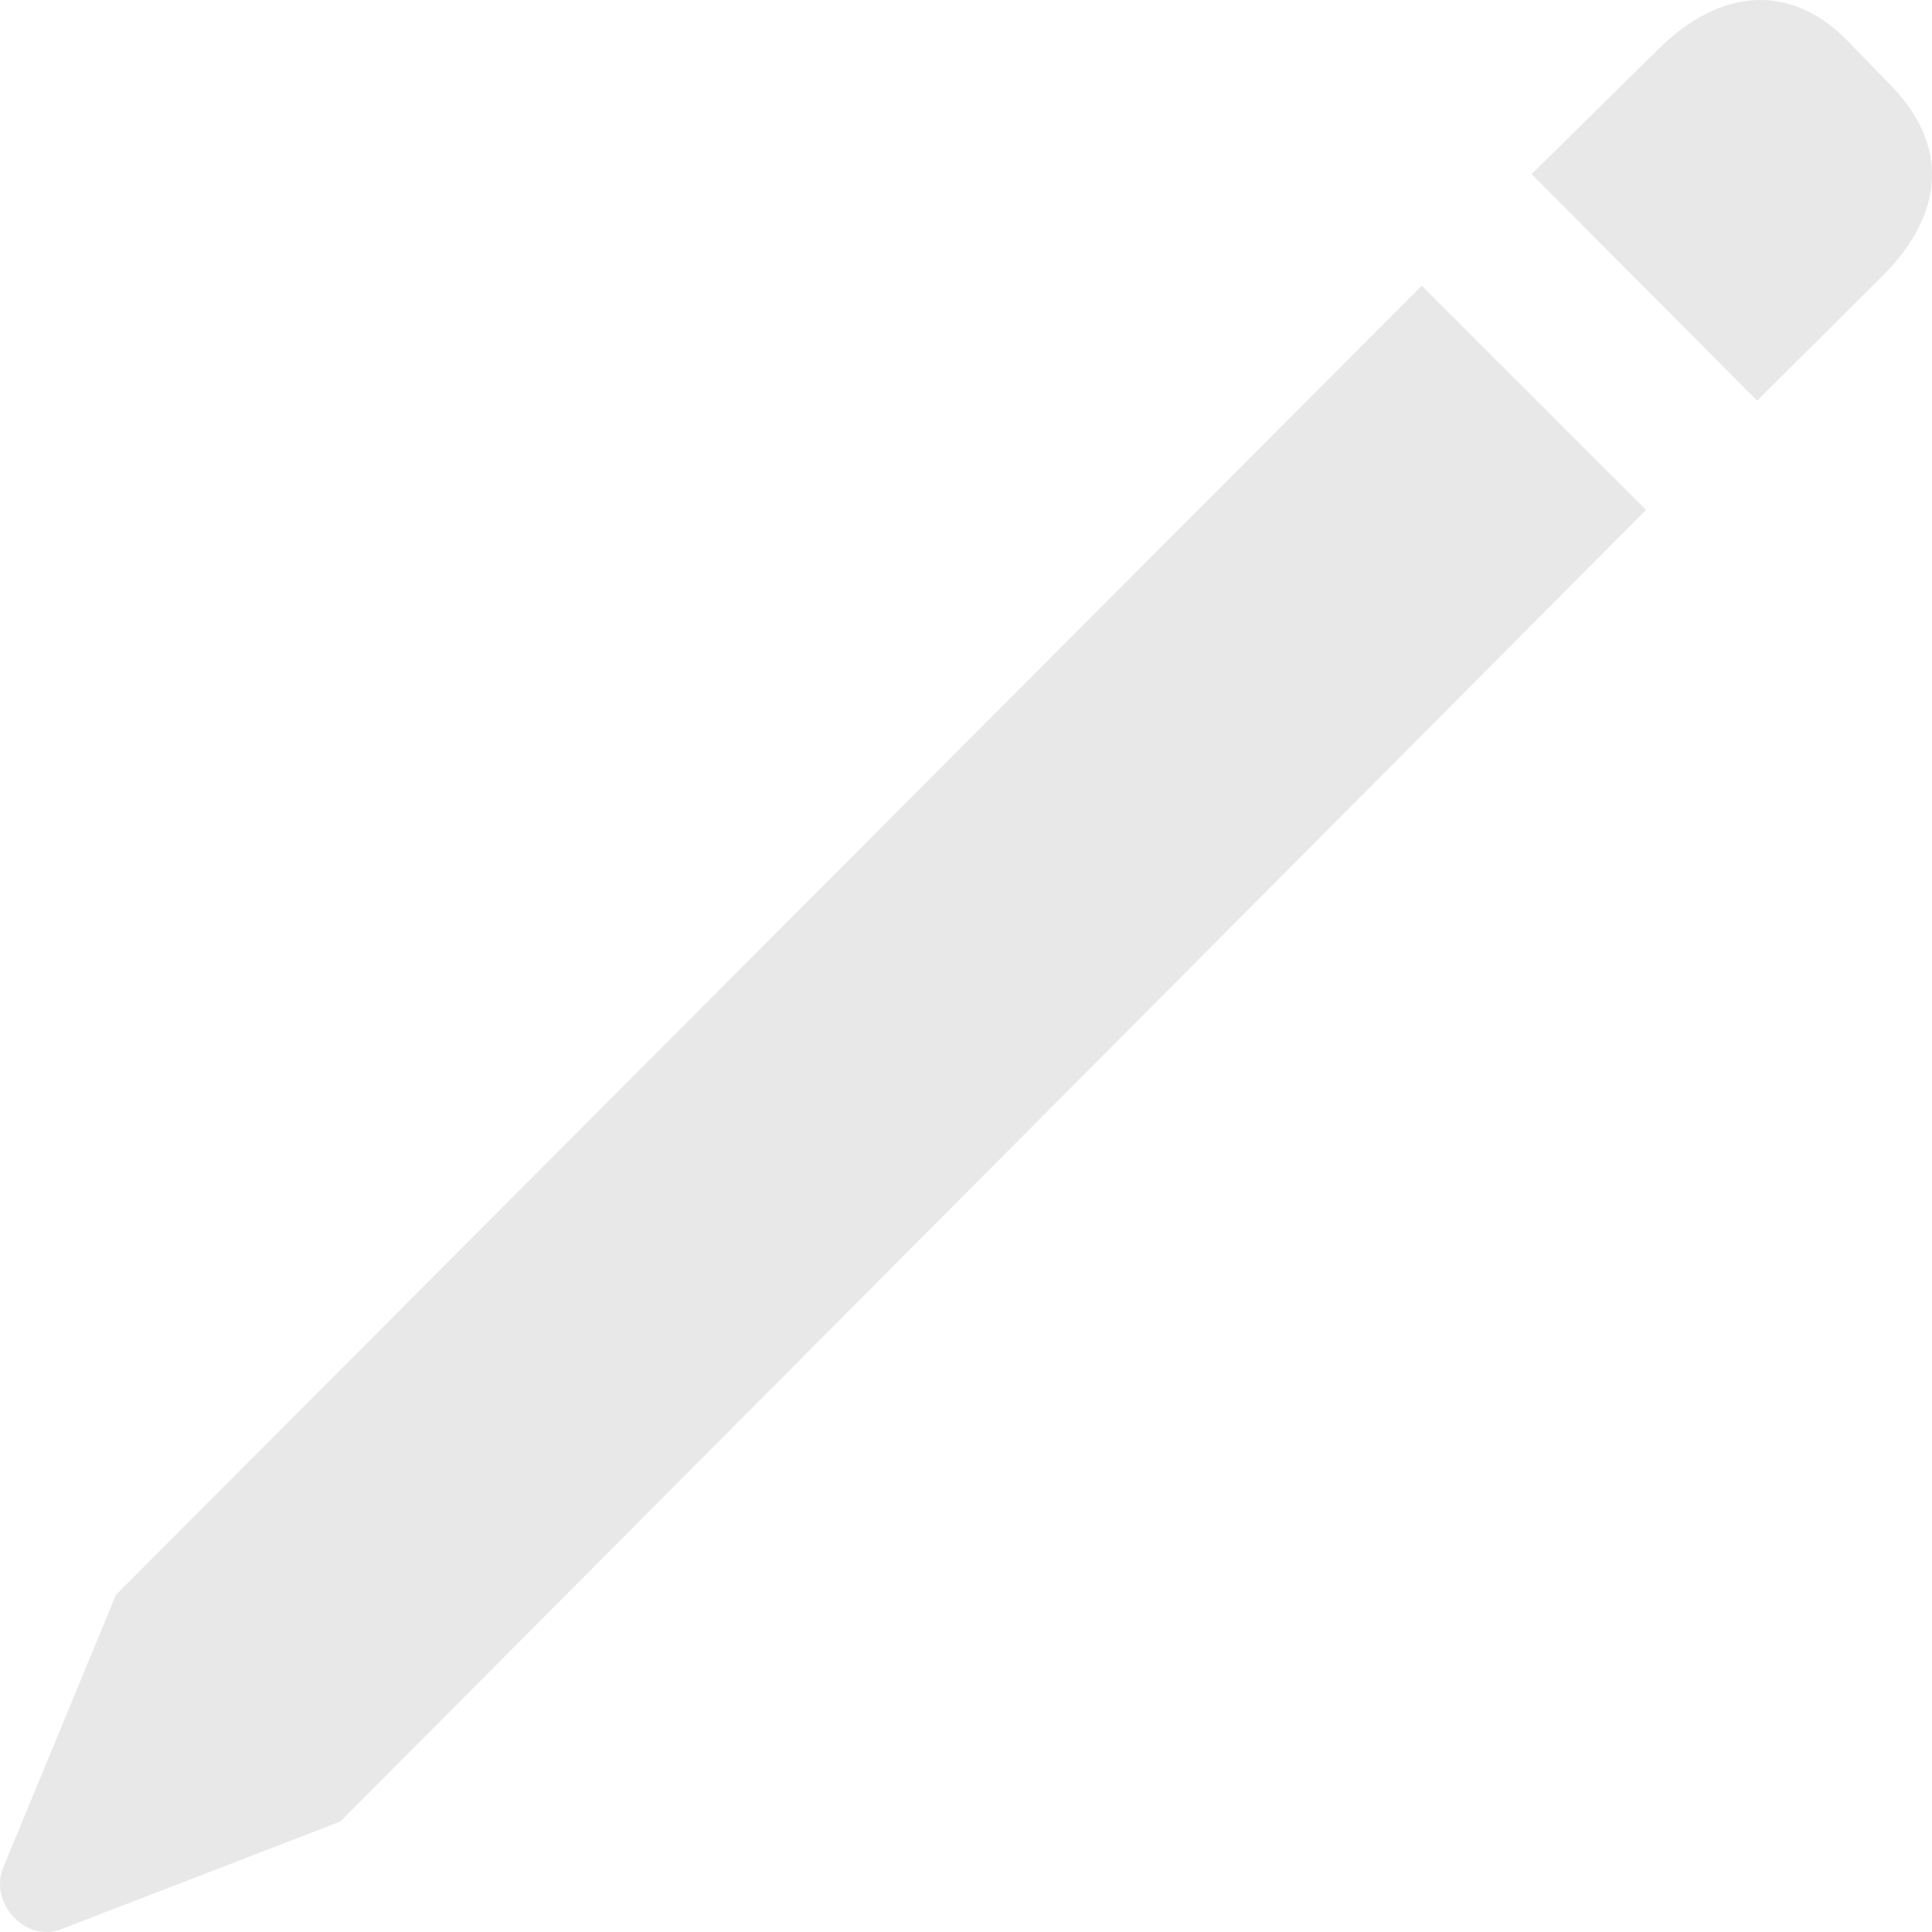
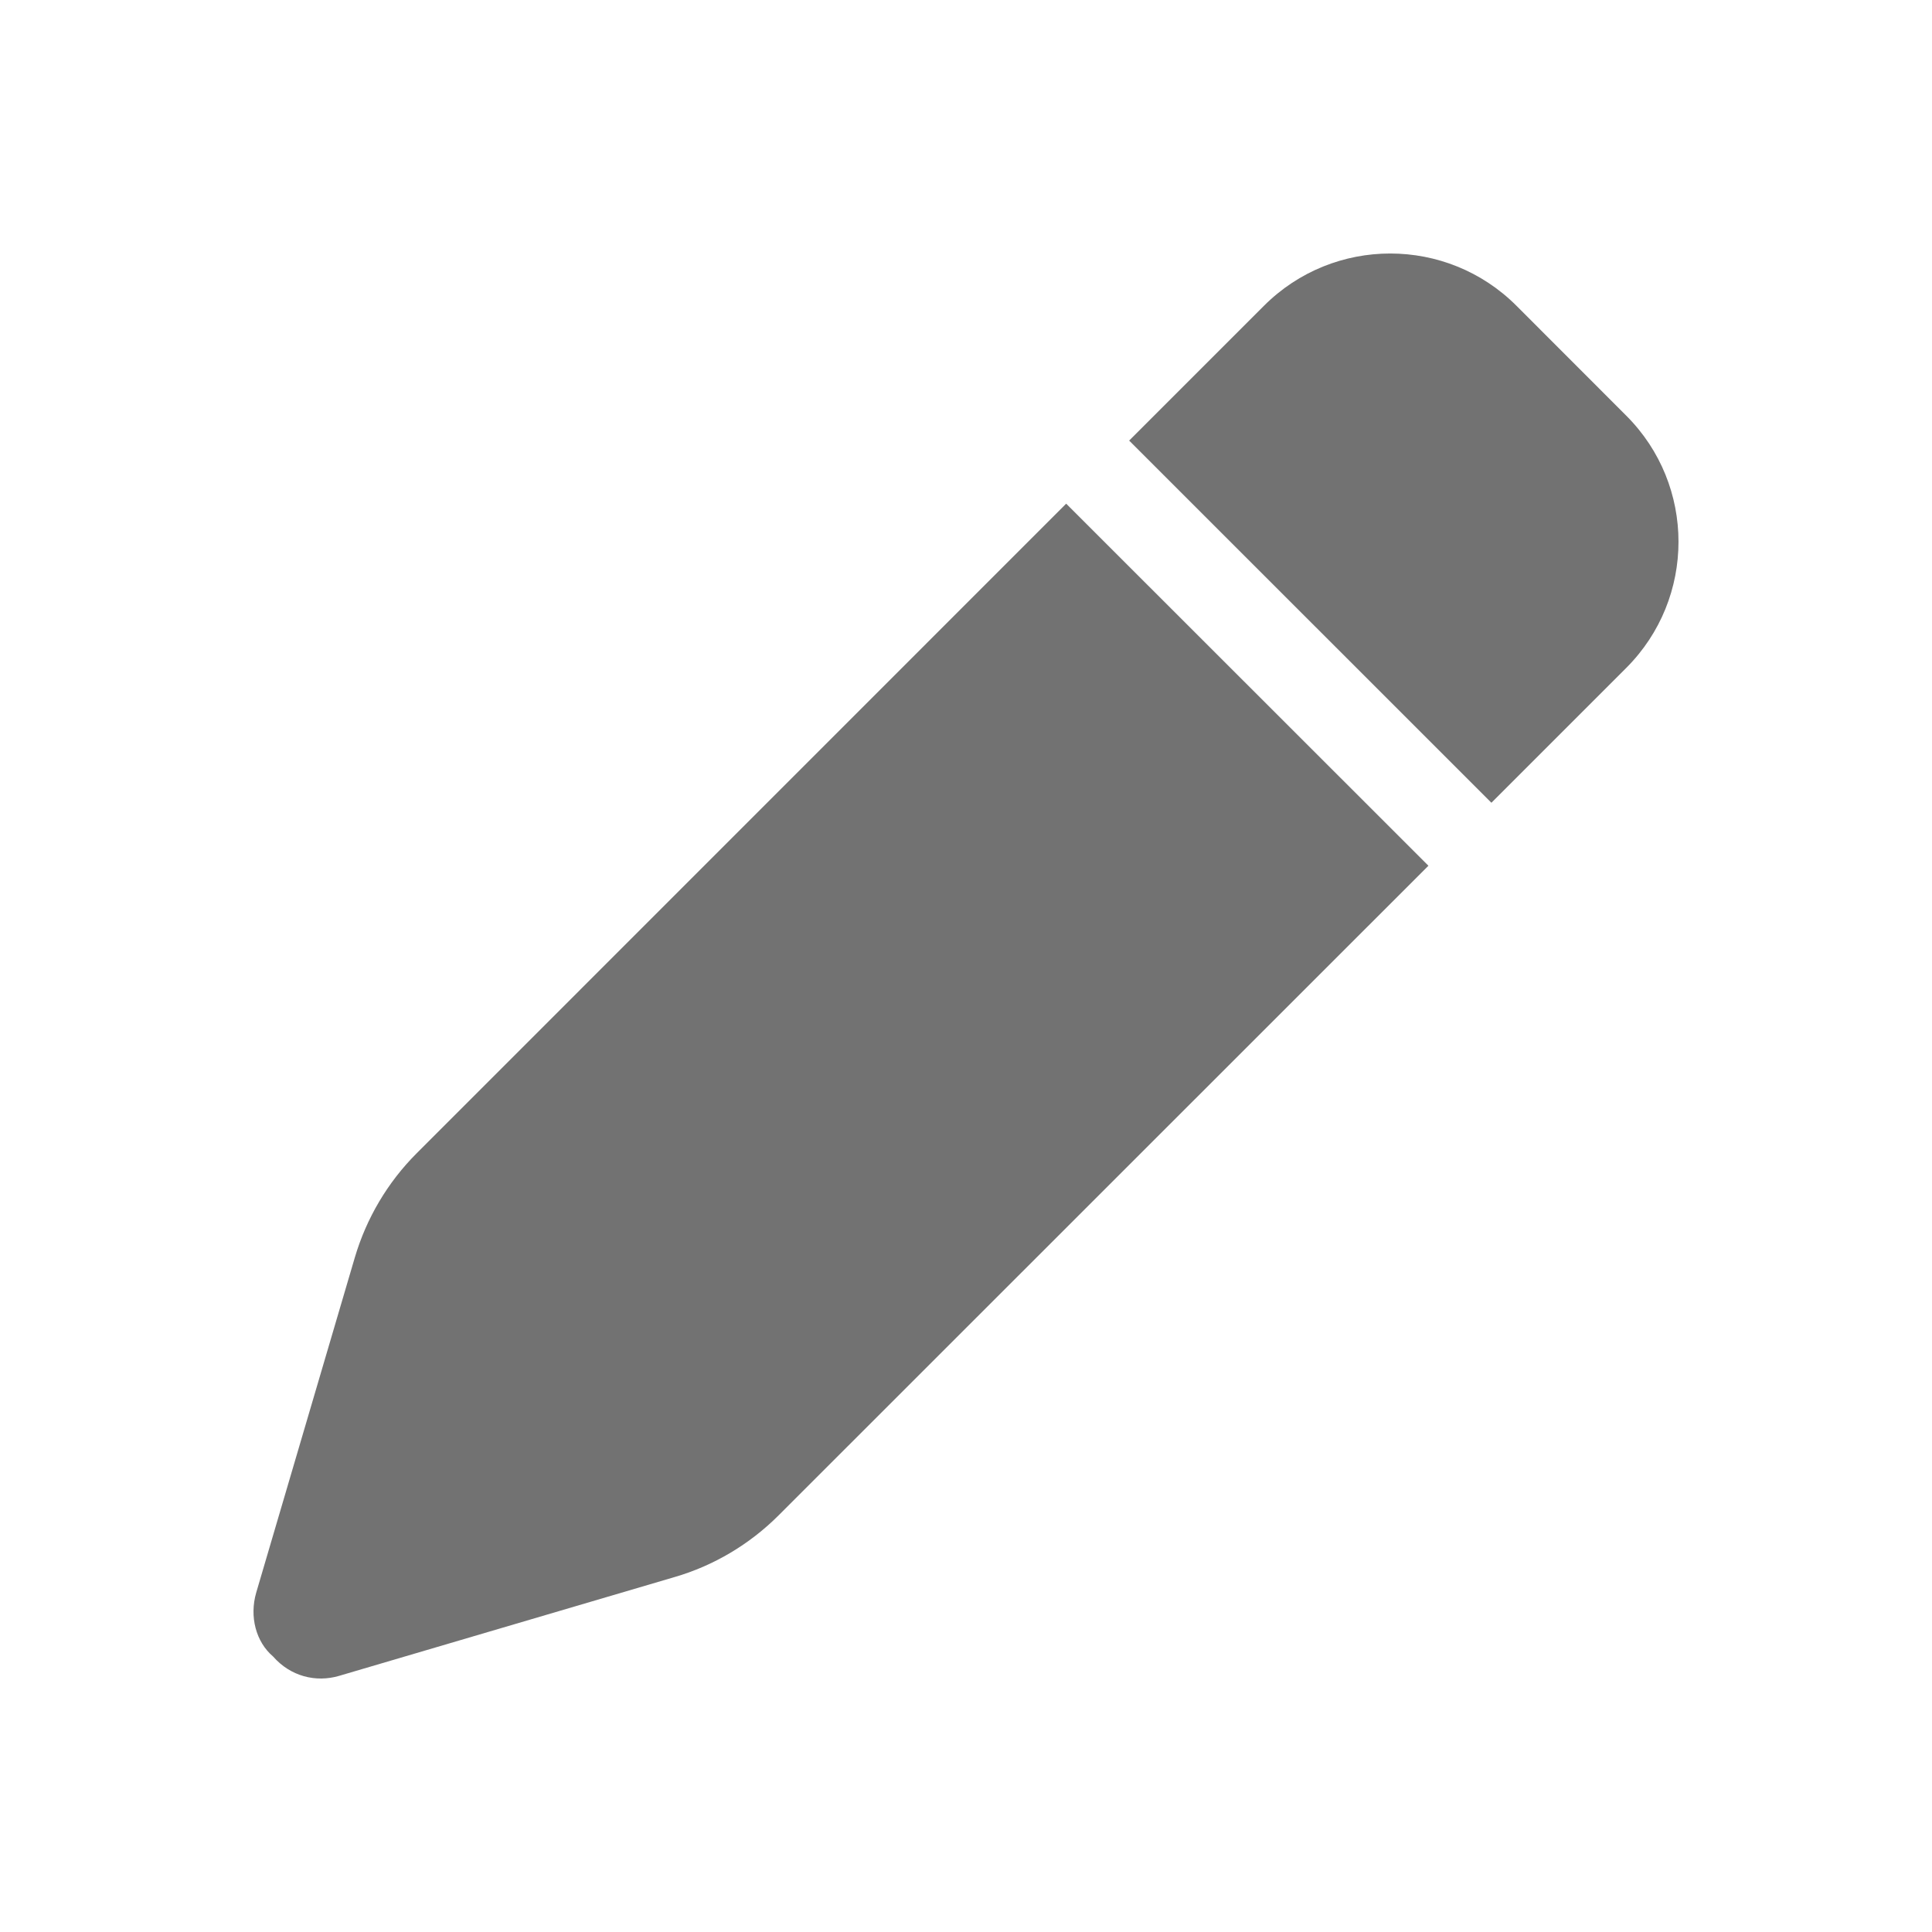
- <svg xmlns="http://www.w3.org/2000/svg" width="16" height="16" viewBox="0 0 16 16" fill="none">
-   <path d="M14.552 3.318L15.596 2.279C16.113 1.76 16.132 1.192 15.663 0.711L15.289 0.326C14.82 -0.145 14.236 -0.097 13.728 0.413L12.684 1.442L14.552 3.318ZM2.819 15.085L13.632 4.223L11.774 2.366L0.96 13.208L0.022 15.479C-0.084 15.768 0.213 16.085 0.501 15.979L2.819 15.085Z" fill="#E8E8E8" />
+ <svg xmlns="http://www.w3.org/2000/svg" width="20" height="20" viewBox="0 0 20 20" fill="none">
+   <path d="M13.085 3.165C13.806 2.444 14.977 2.444 15.698 3.165L16.835 4.303C17.556 5.023 17.556 6.193 16.835 6.914L15.439 8.31L11.689 4.561L13.085 3.165ZM14.787 8.962L8.061 15.686C7.761 15.986 7.389 16.208 6.982 16.326L3.512 17.348C3.269 17.42 3.006 17.353 2.827 17.148C2.648 16.996 2.581 16.733 2.652 16.488L3.673 13.018C3.793 12.611 4.013 12.239 4.313 11.939L11.037 5.214L14.787 8.962Z" fill="#727272" />
</svg>
